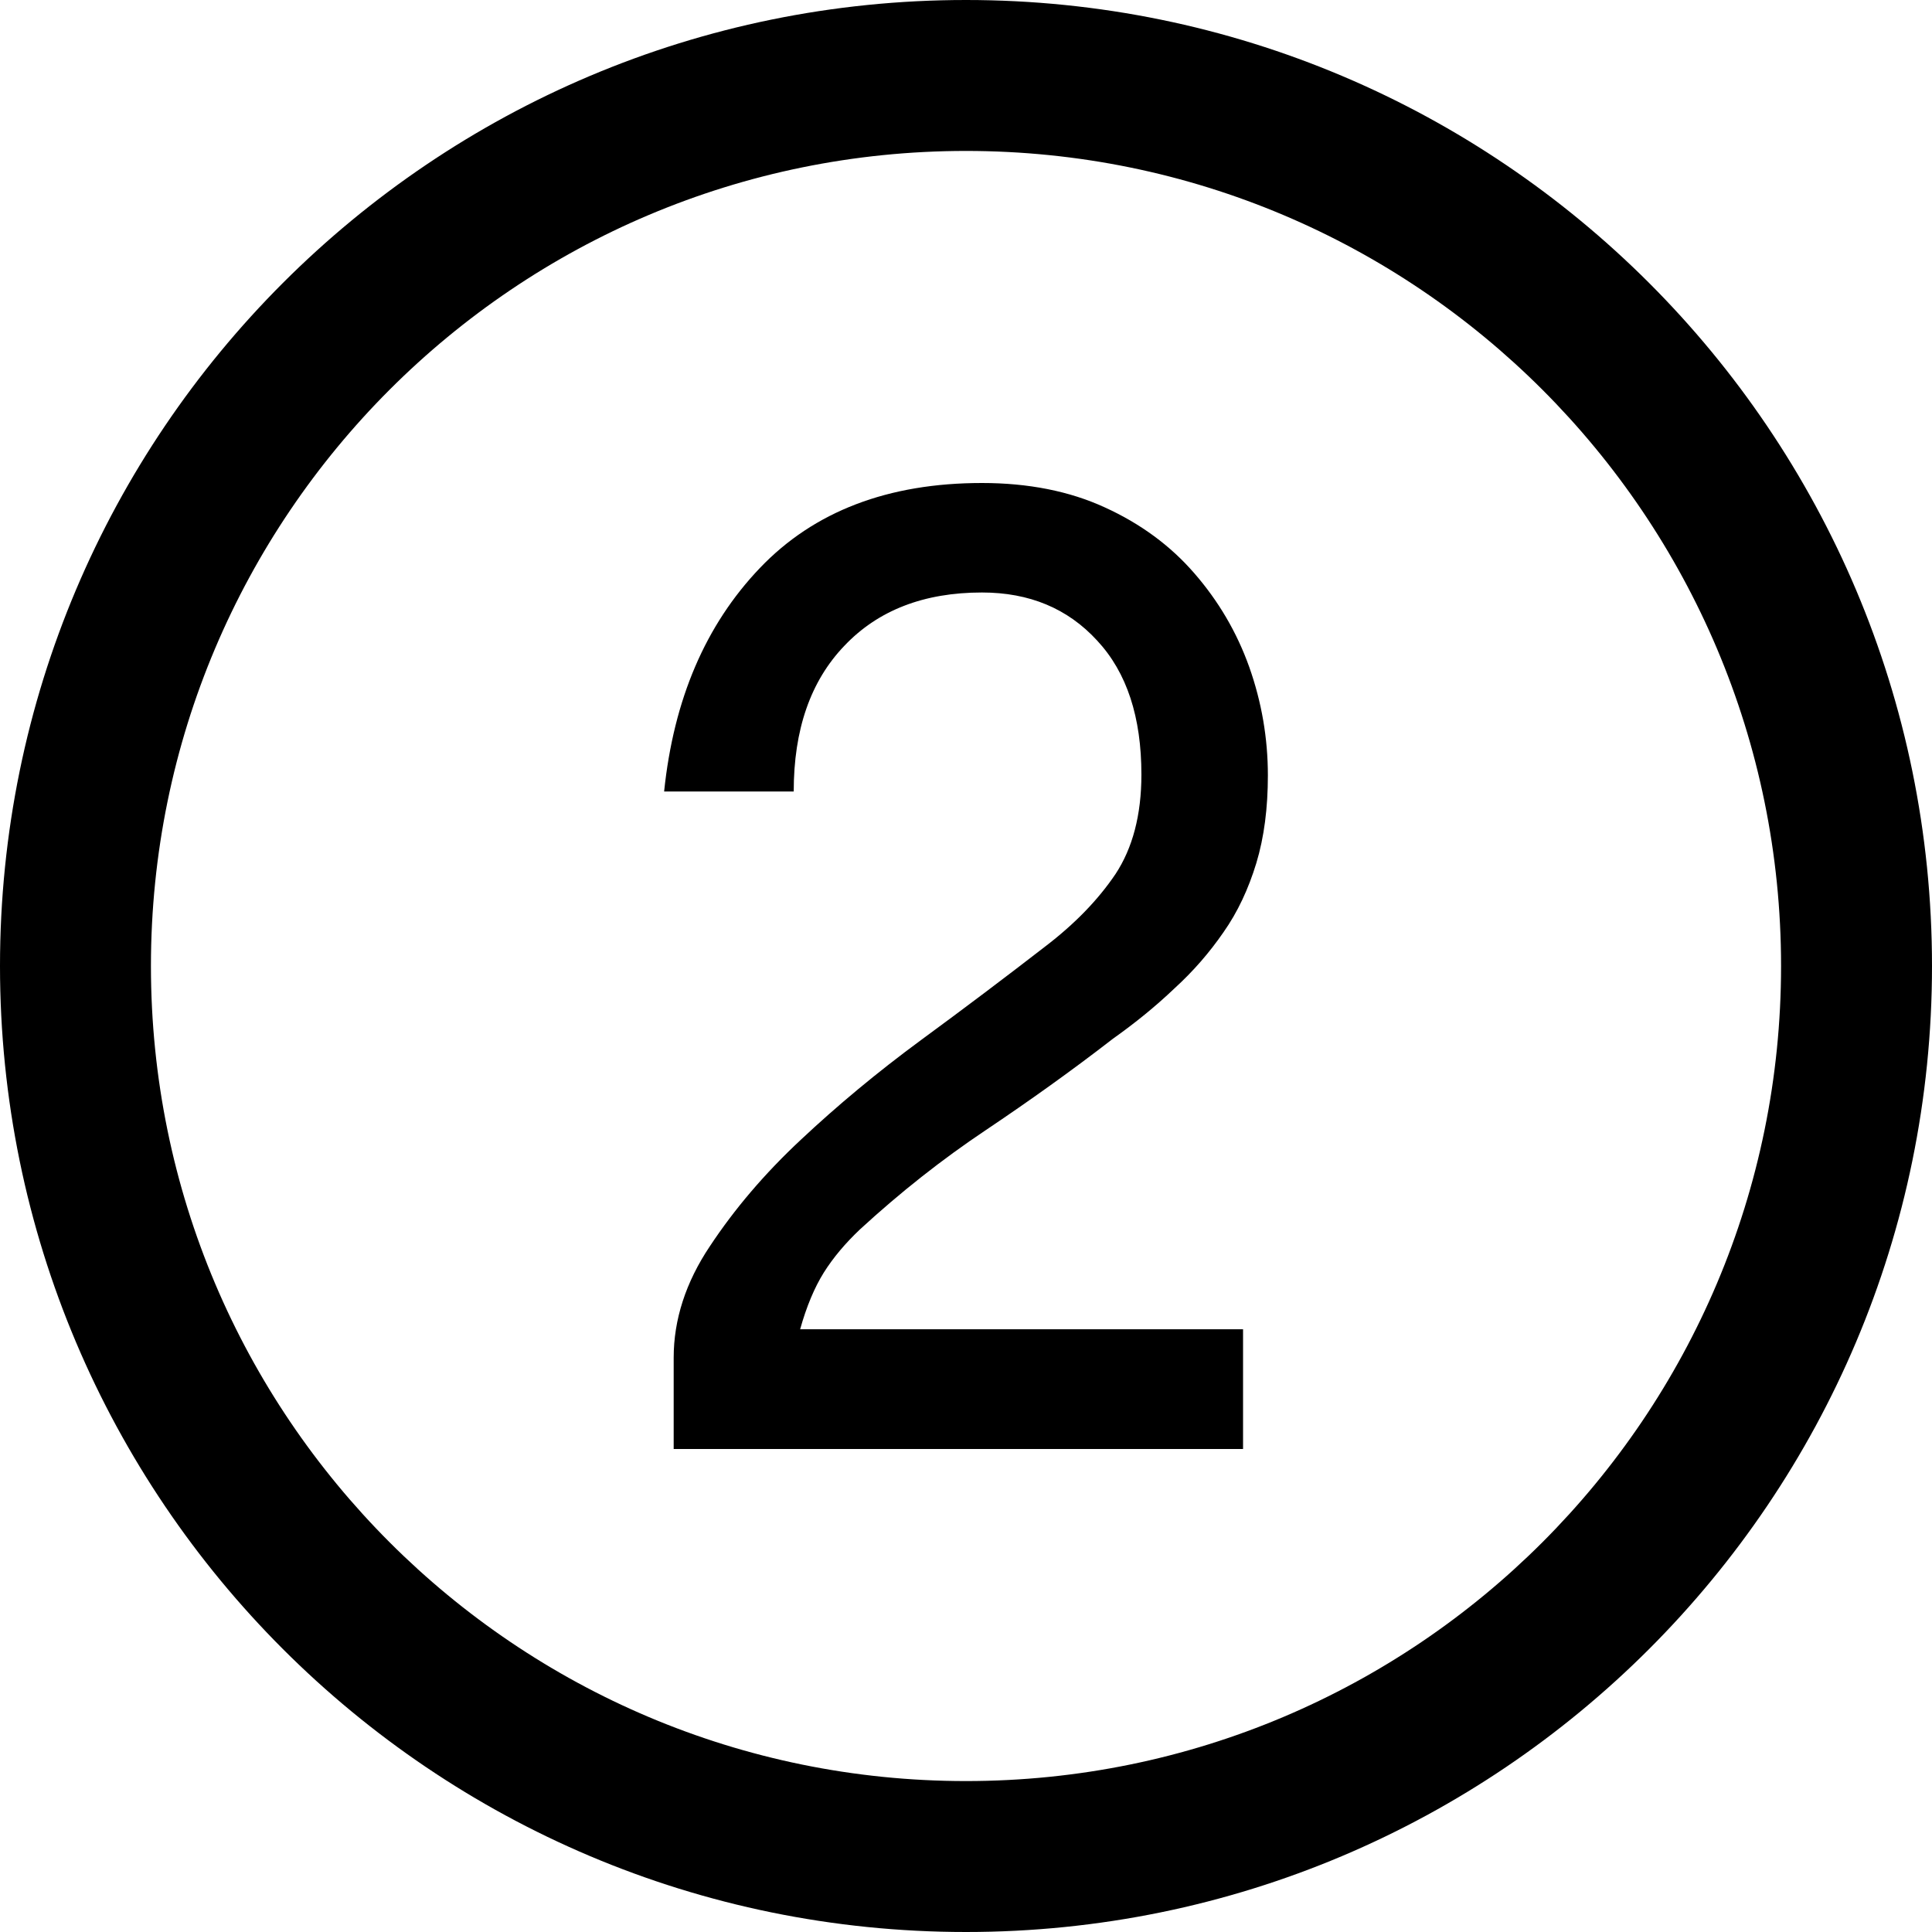
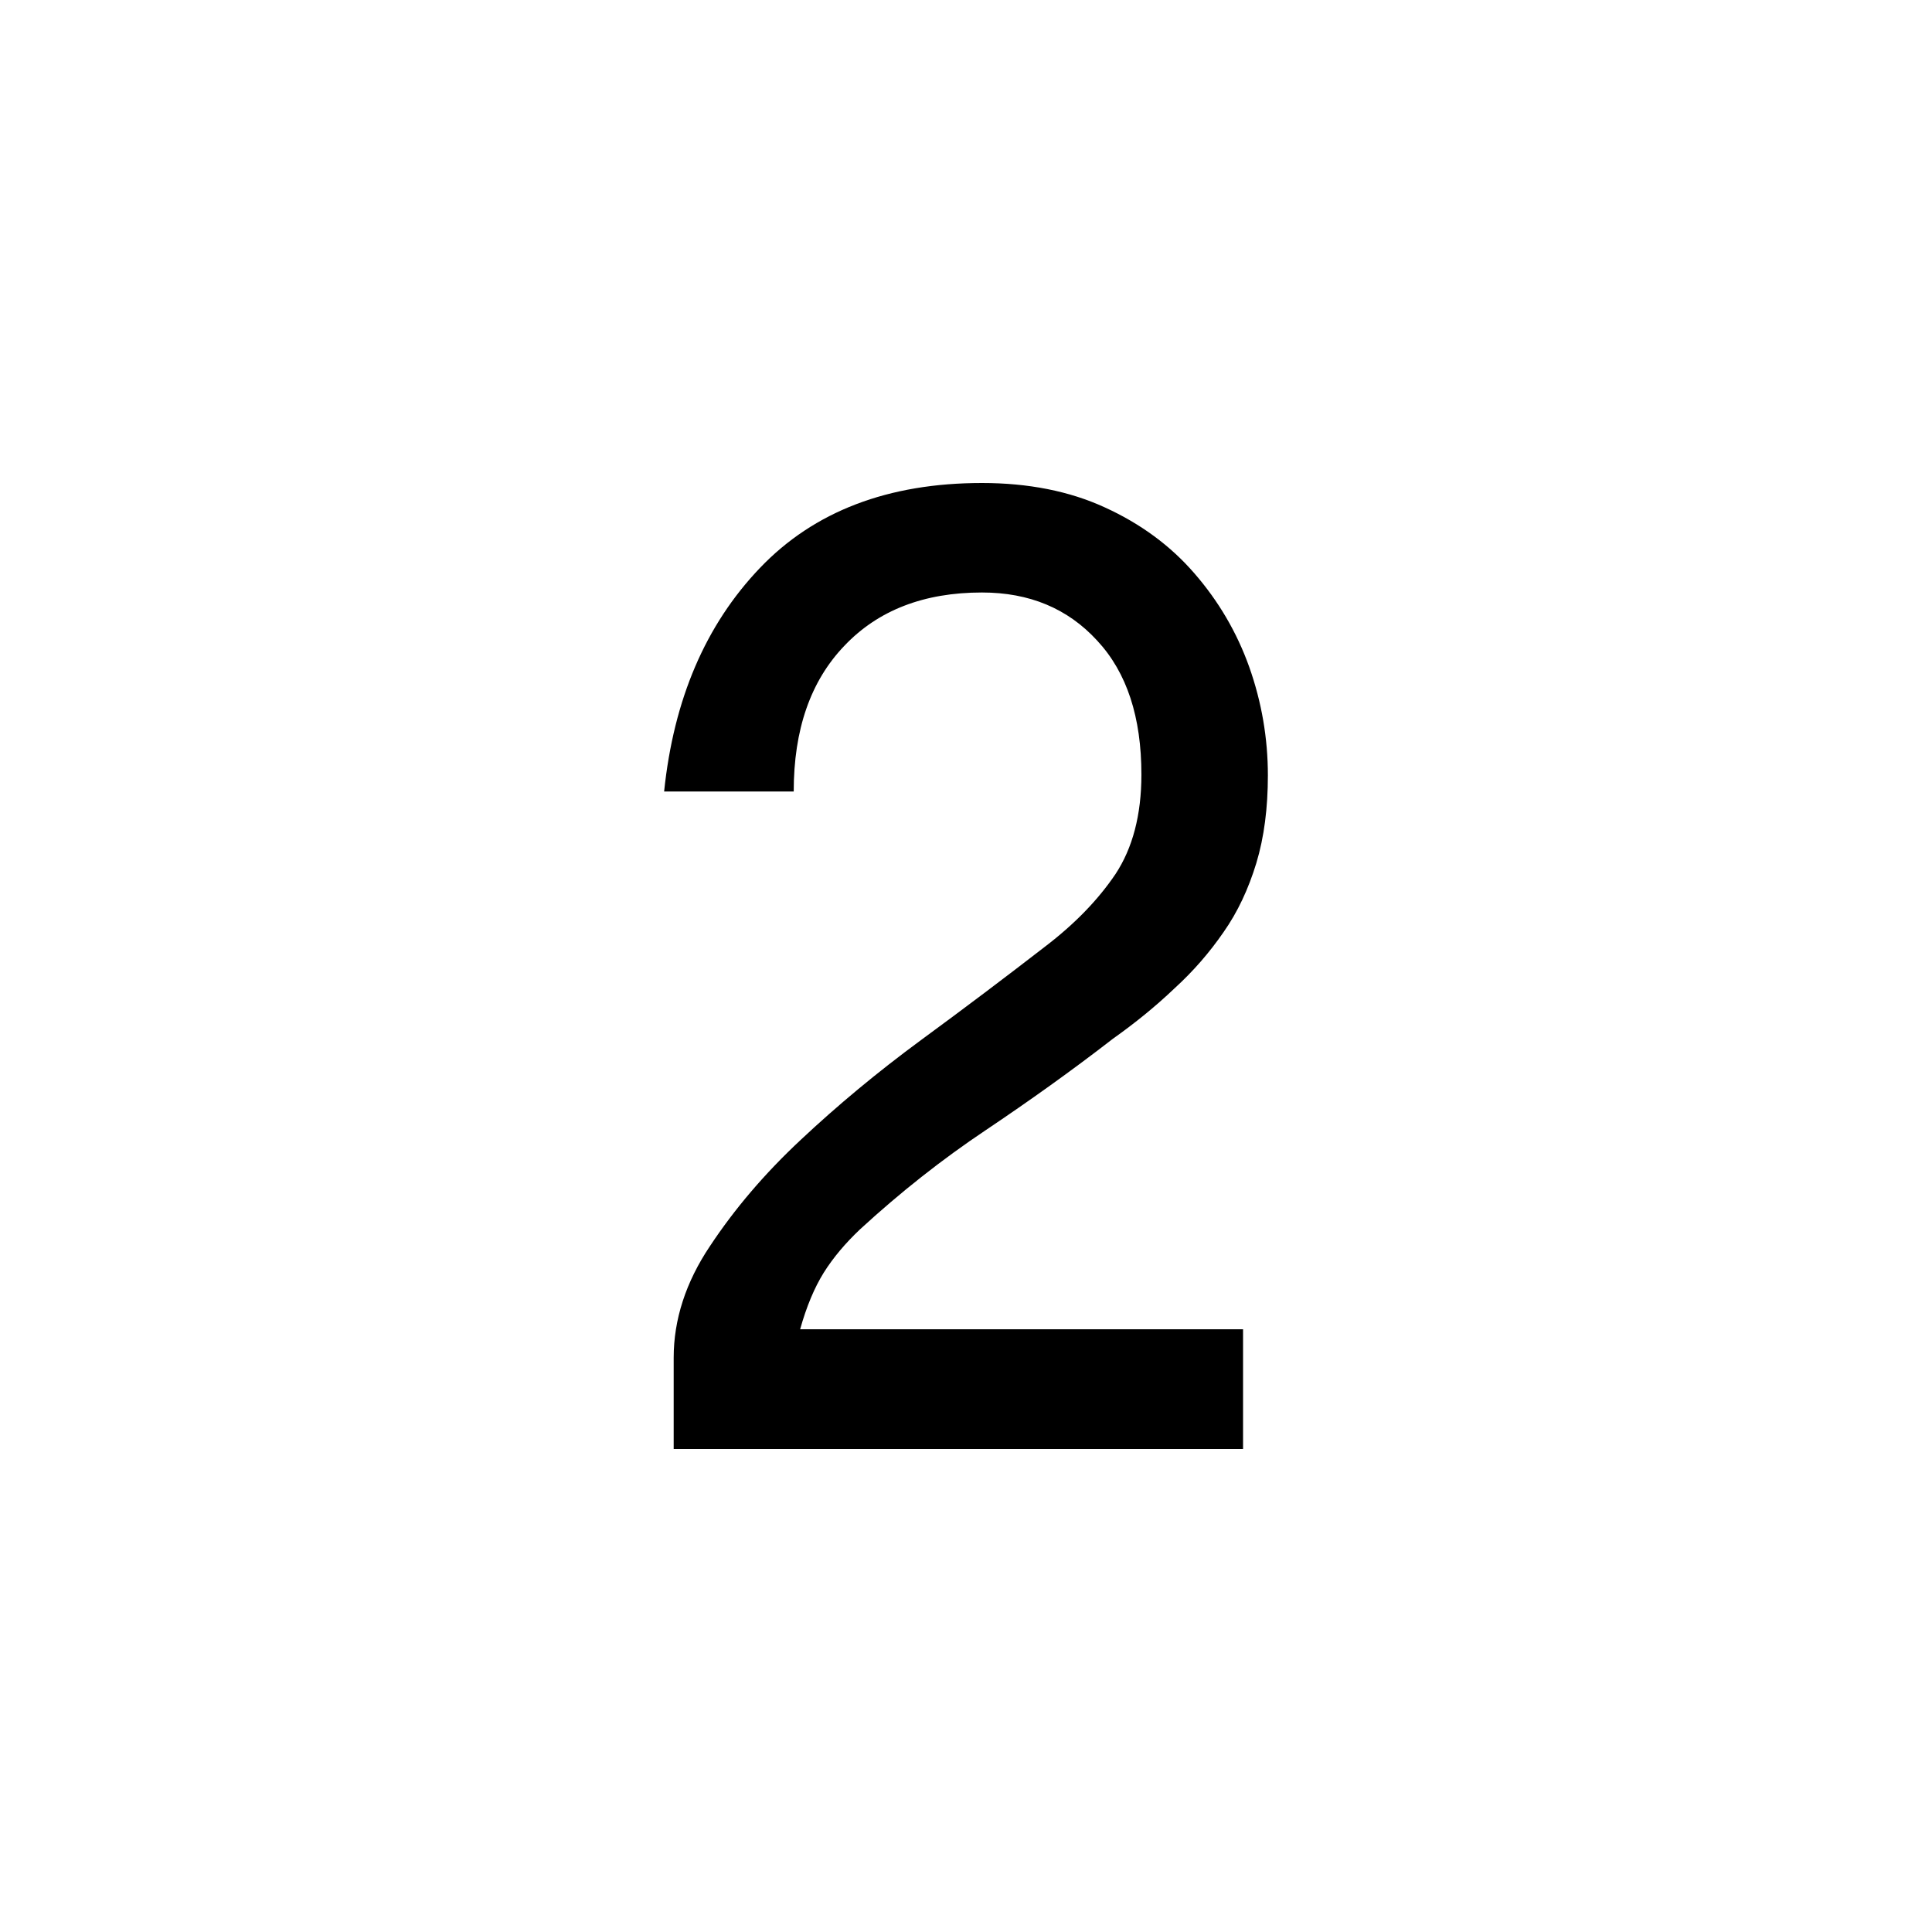
<svg xmlns="http://www.w3.org/2000/svg" version="1.1" id="Capa_1" x="0px" y="0px" width="512px" height="512px" viewBox="0 0 512 512" style="enable-background:new 0 0 512 512;" xml:space="preserve">
-   <g>
-     <path d="M256,0C114.609,0,0,114.609,0,256c0,141.391,114.609,256,256,256c141.391,0,256-114.609,256-256   C512,114.609,397.391,0,256,0z M256,472c-119.297,0-216-96.703-216-216S136.703,40,256,40s216,96.703,216,216S375.297,472,256,472z   " />
-     <g>
-       <path d="M176,209.75c2.531-24.406,10.969-44.141,25.375-59.219c14.344-15.031,34-22.531,58.859-22.531    c12.233,0,23.172,2.141,32.594,6.484c9.422,4.297,17.375,10.141,23.719,17.484c6.328,7.281,11.219,15.547,14.516,24.797    c3.281,9.266,4.938,18.844,4.938,28.703c0,8.625-0.984,16.391-3.062,23.266c-2.095,6.875-4.953,12.984-8.688,18.297    c-3.75,5.438-8.031,10.375-13.109,15c-4.922,4.688-10.327,9.078-16.188,13.234c-10.845,8.405-22.125,16.452-33.672,24.202    c-11.594,7.75-22.719,16.531-33.375,26.328c-3.875,3.672-7.062,7.438-9.594,11.453c-2.5,4.017-4.594,9.031-6.266,15.017h117.375    V384H178.531v-24.203c0-10.047,3.188-20,9.625-29.578c6.438-9.734,14.438-19.188,24.125-28.219    c9.625-9.031,20.188-17.828,31.781-26.359c11.609-8.516,22.531-16.766,32.891-24.781c7.844-5.984,14.031-12.359,18.672-19.234    c4.516-6.859,6.859-15.625,6.859-26.344c0-15.172-3.812-27.031-11.734-35.531c-7.781-8.484-17.938-12.734-30.516-12.734    c-15.359,0-27.531,4.703-36.453,14.109c-9,9.375-13.438,22.25-13.438,38.625L176,209.75L176,209.75z" />
-     </g>
-   </g>
-   <g>
- </g>
-   <g>
- </g>
-   <g>
- </g>
-   <g>
- </g>
-   <g>
- </g>
-   <g>
- </g>
-   <g>
- </g>
-   <g>
- </g>
-   <g>
- </g>
-   <g>
- </g>
-   <g>
- </g>
-   <g>
- </g>
-   <g>
- </g>
-   <g>
- </g>
-   <g>
- </g>
+   <path d="M176,209.75c2.531-24.406,10.969-44.141,25.375-59.219c14.344-15.031,34-22.531,58.859-22.531    c12.233,0,23.172,2.141,32.594,6.484c9.422,4.297,17.375,10.141,23.719,17.484c6.328,7.281,11.219,15.547,14.516,24.797    c3.281,9.266,4.938,18.844,4.938,28.703c0,8.625-0.984,16.391-3.062,23.266c-2.095,6.875-4.953,12.984-8.688,18.297    c-3.75,5.438-8.031,10.375-13.109,15c-4.922,4.688-10.327,9.078-16.188,13.234c-10.845,8.405-22.125,16.452-33.672,24.202    c-11.594,7.75-22.719,16.531-33.375,26.328c-3.875,3.672-7.062,7.438-9.594,11.453c-2.5,4.017-4.594,9.031-6.266,15.017h117.375    V384H178.531v-24.203c0-10.047,3.188-20,9.625-29.578c6.438-9.734,14.438-19.188,24.125-28.219    c9.625-9.031,20.188-17.828,31.781-26.359c11.609-8.516,22.531-16.766,32.891-24.781c7.844-5.984,14.031-12.359,18.672-19.234    c4.516-6.859,6.859-15.625,6.859-26.344c0-15.172-3.812-27.031-11.734-35.531c-7.781-8.484-17.938-12.734-30.516-12.734    c-15.359,0-27.531,4.703-36.453,14.109c-9,9.375-13.438,22.25-13.438,38.625L176,209.75L176,209.75z" />
</svg>
